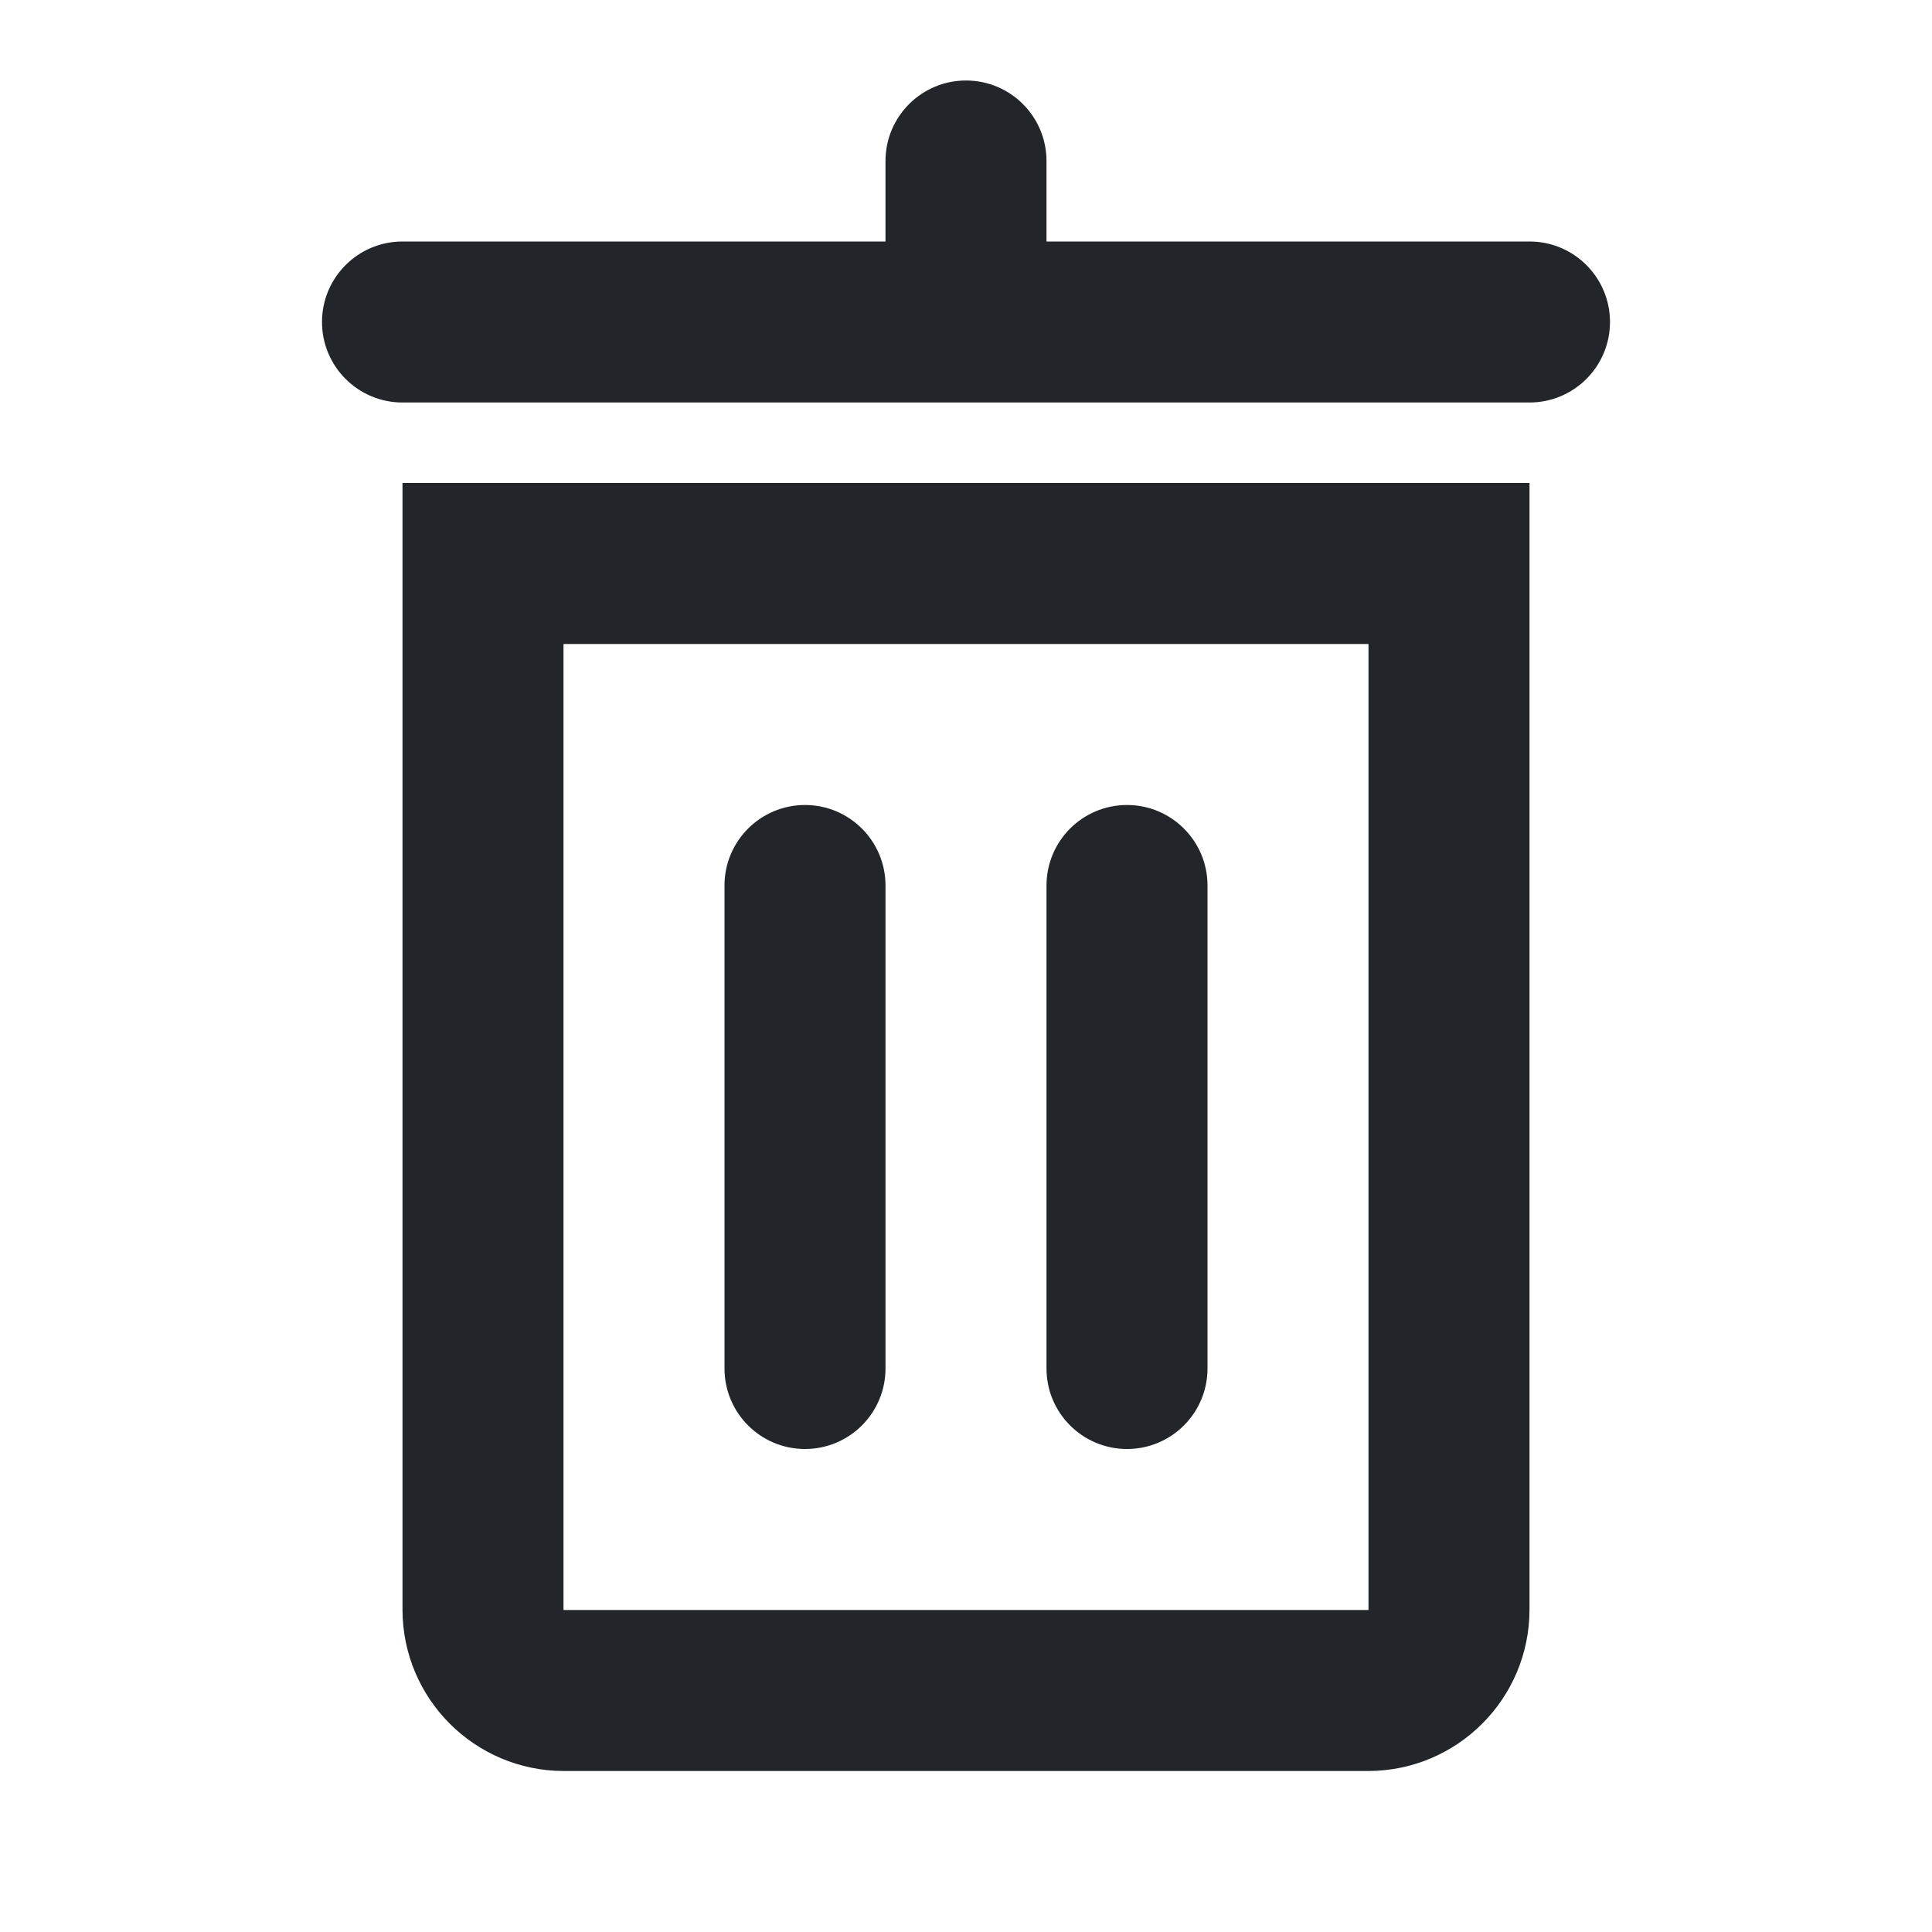
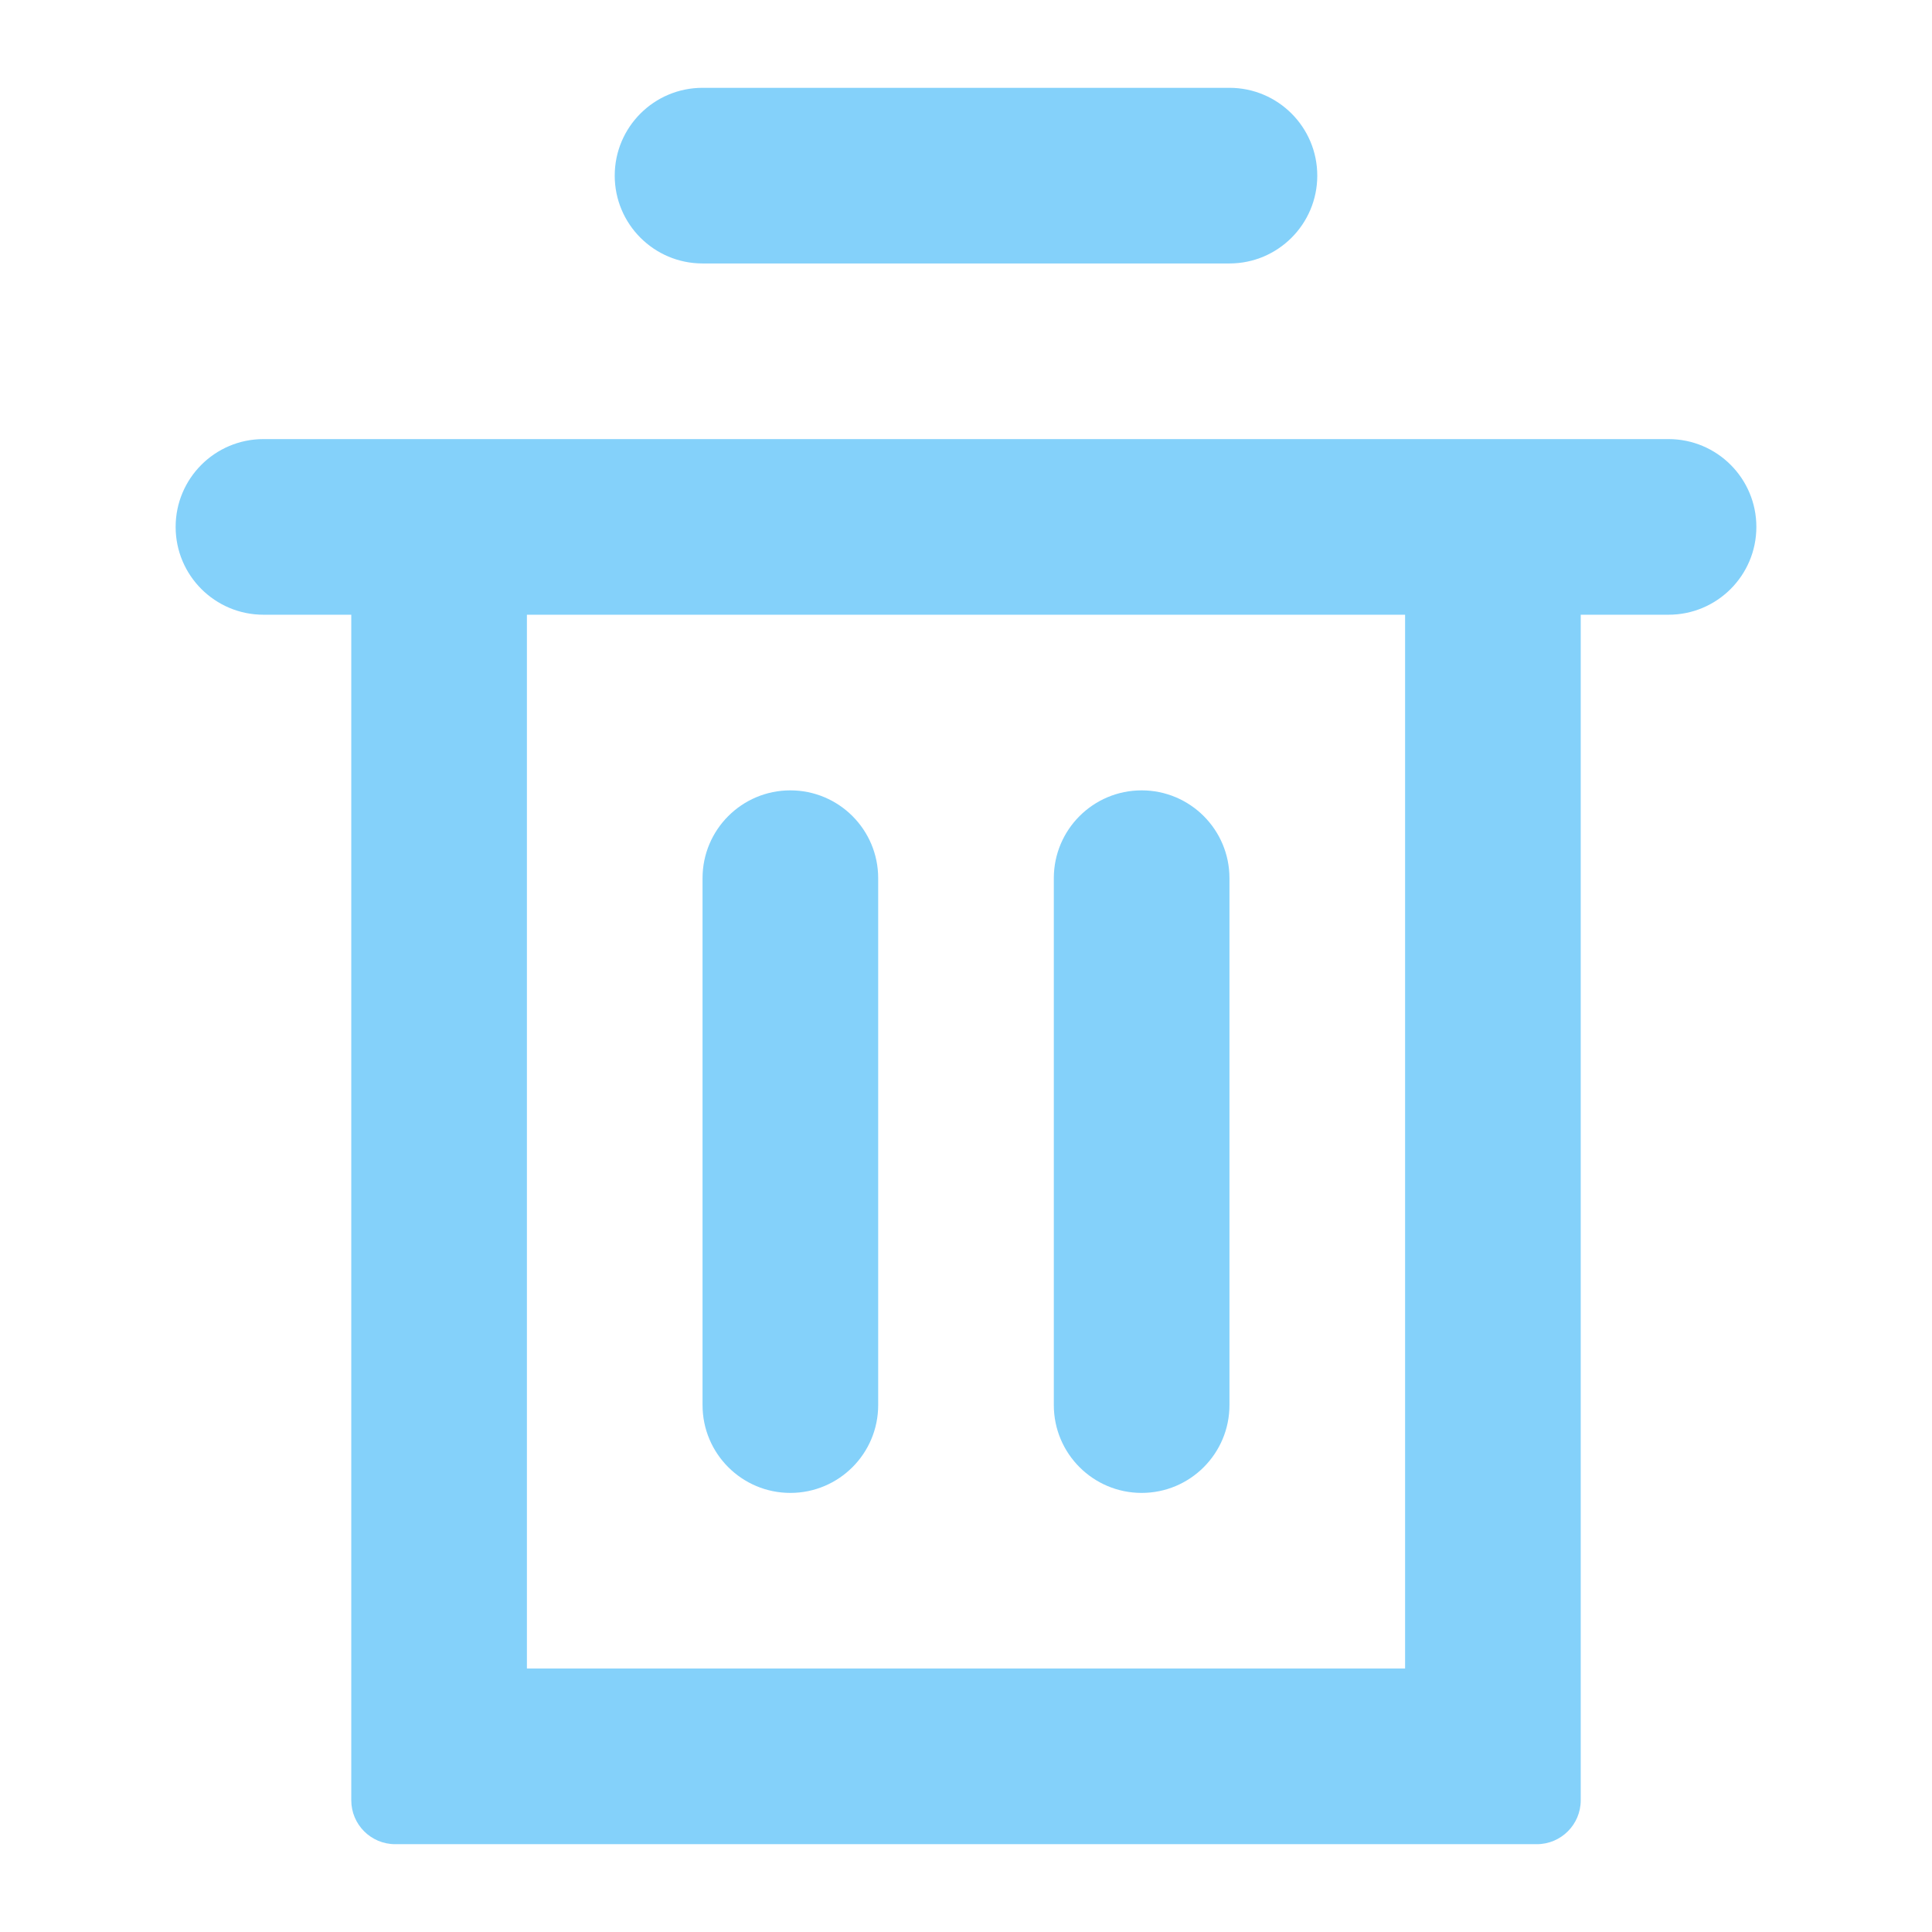
- <svg xmlns="http://www.w3.org/2000/svg" width="24" height="24" viewBox="0 0 24 24">
-   <g transform="translate(-4062 -980)">
-     <rect fill="none" width="24" height="24" transform="translate(4062 980)" />
-     <g transform="translate(3906 328)">
-       <path fill="#222529" d="M161,672a2.006,2.006,0,0,0,2,2h10a2.006,2.006,0,0,0,2-2V658H161Zm2-12h10v12H163Z" />
-       <path fill="#222529" d="M166,662a1,1,0,0,0-1,1v6a1,1,0,0,0,2,0v-6A1,1,0,0,0,166,662Z" />
-       <path fill="#222529" d="M170,662a1,1,0,0,0-1,1v6a1,1,0,0,0,2,0v-6A1,1,0,0,0,170,662Z" />
-       <path fill="#222529" d="M175,655h-6v-1a1,1,0,0,0-2,0v1h-6a1,1,0,0,0,0,2h14a1,1,0,0,0,0-2Z" />
-     </g>
+ <svg xmlns="http://www.w3.org/2000/svg" width="22" height="22" viewBox="0 0 22 22">
+   <g transform="translate(-2985 -749)">
+     <path fill="#84D1FA" d="M3004,754h-16a1,1,0,0,0,0,2h1v13.5a.5.5,0,0,0,.5.5h13a.5.5,0,0,0,.5-.5V756h1a1,1,0,0,0,0-2Zm-3,14h-10V756h10Z" />
+     <path fill="#84D1FA" d="M2993,752h6a1,1,0,0,0,0-2h-6a1,1,0,0,0,0,2Z" />
+     <path fill="#84D1FA" d="M2994,766a1,1,0,0,0,1-1v-6a1,1,0,0,0-2,0v6A1,1,0,0,0,2994,766Z" />
+     <path fill="#84D1FA" d="M2998,766a1,1,0,0,0,1-1v-6a1,1,0,0,0-2,0v6A1,1,0,0,0,2998,766Z" />
  </g>
</svg>
